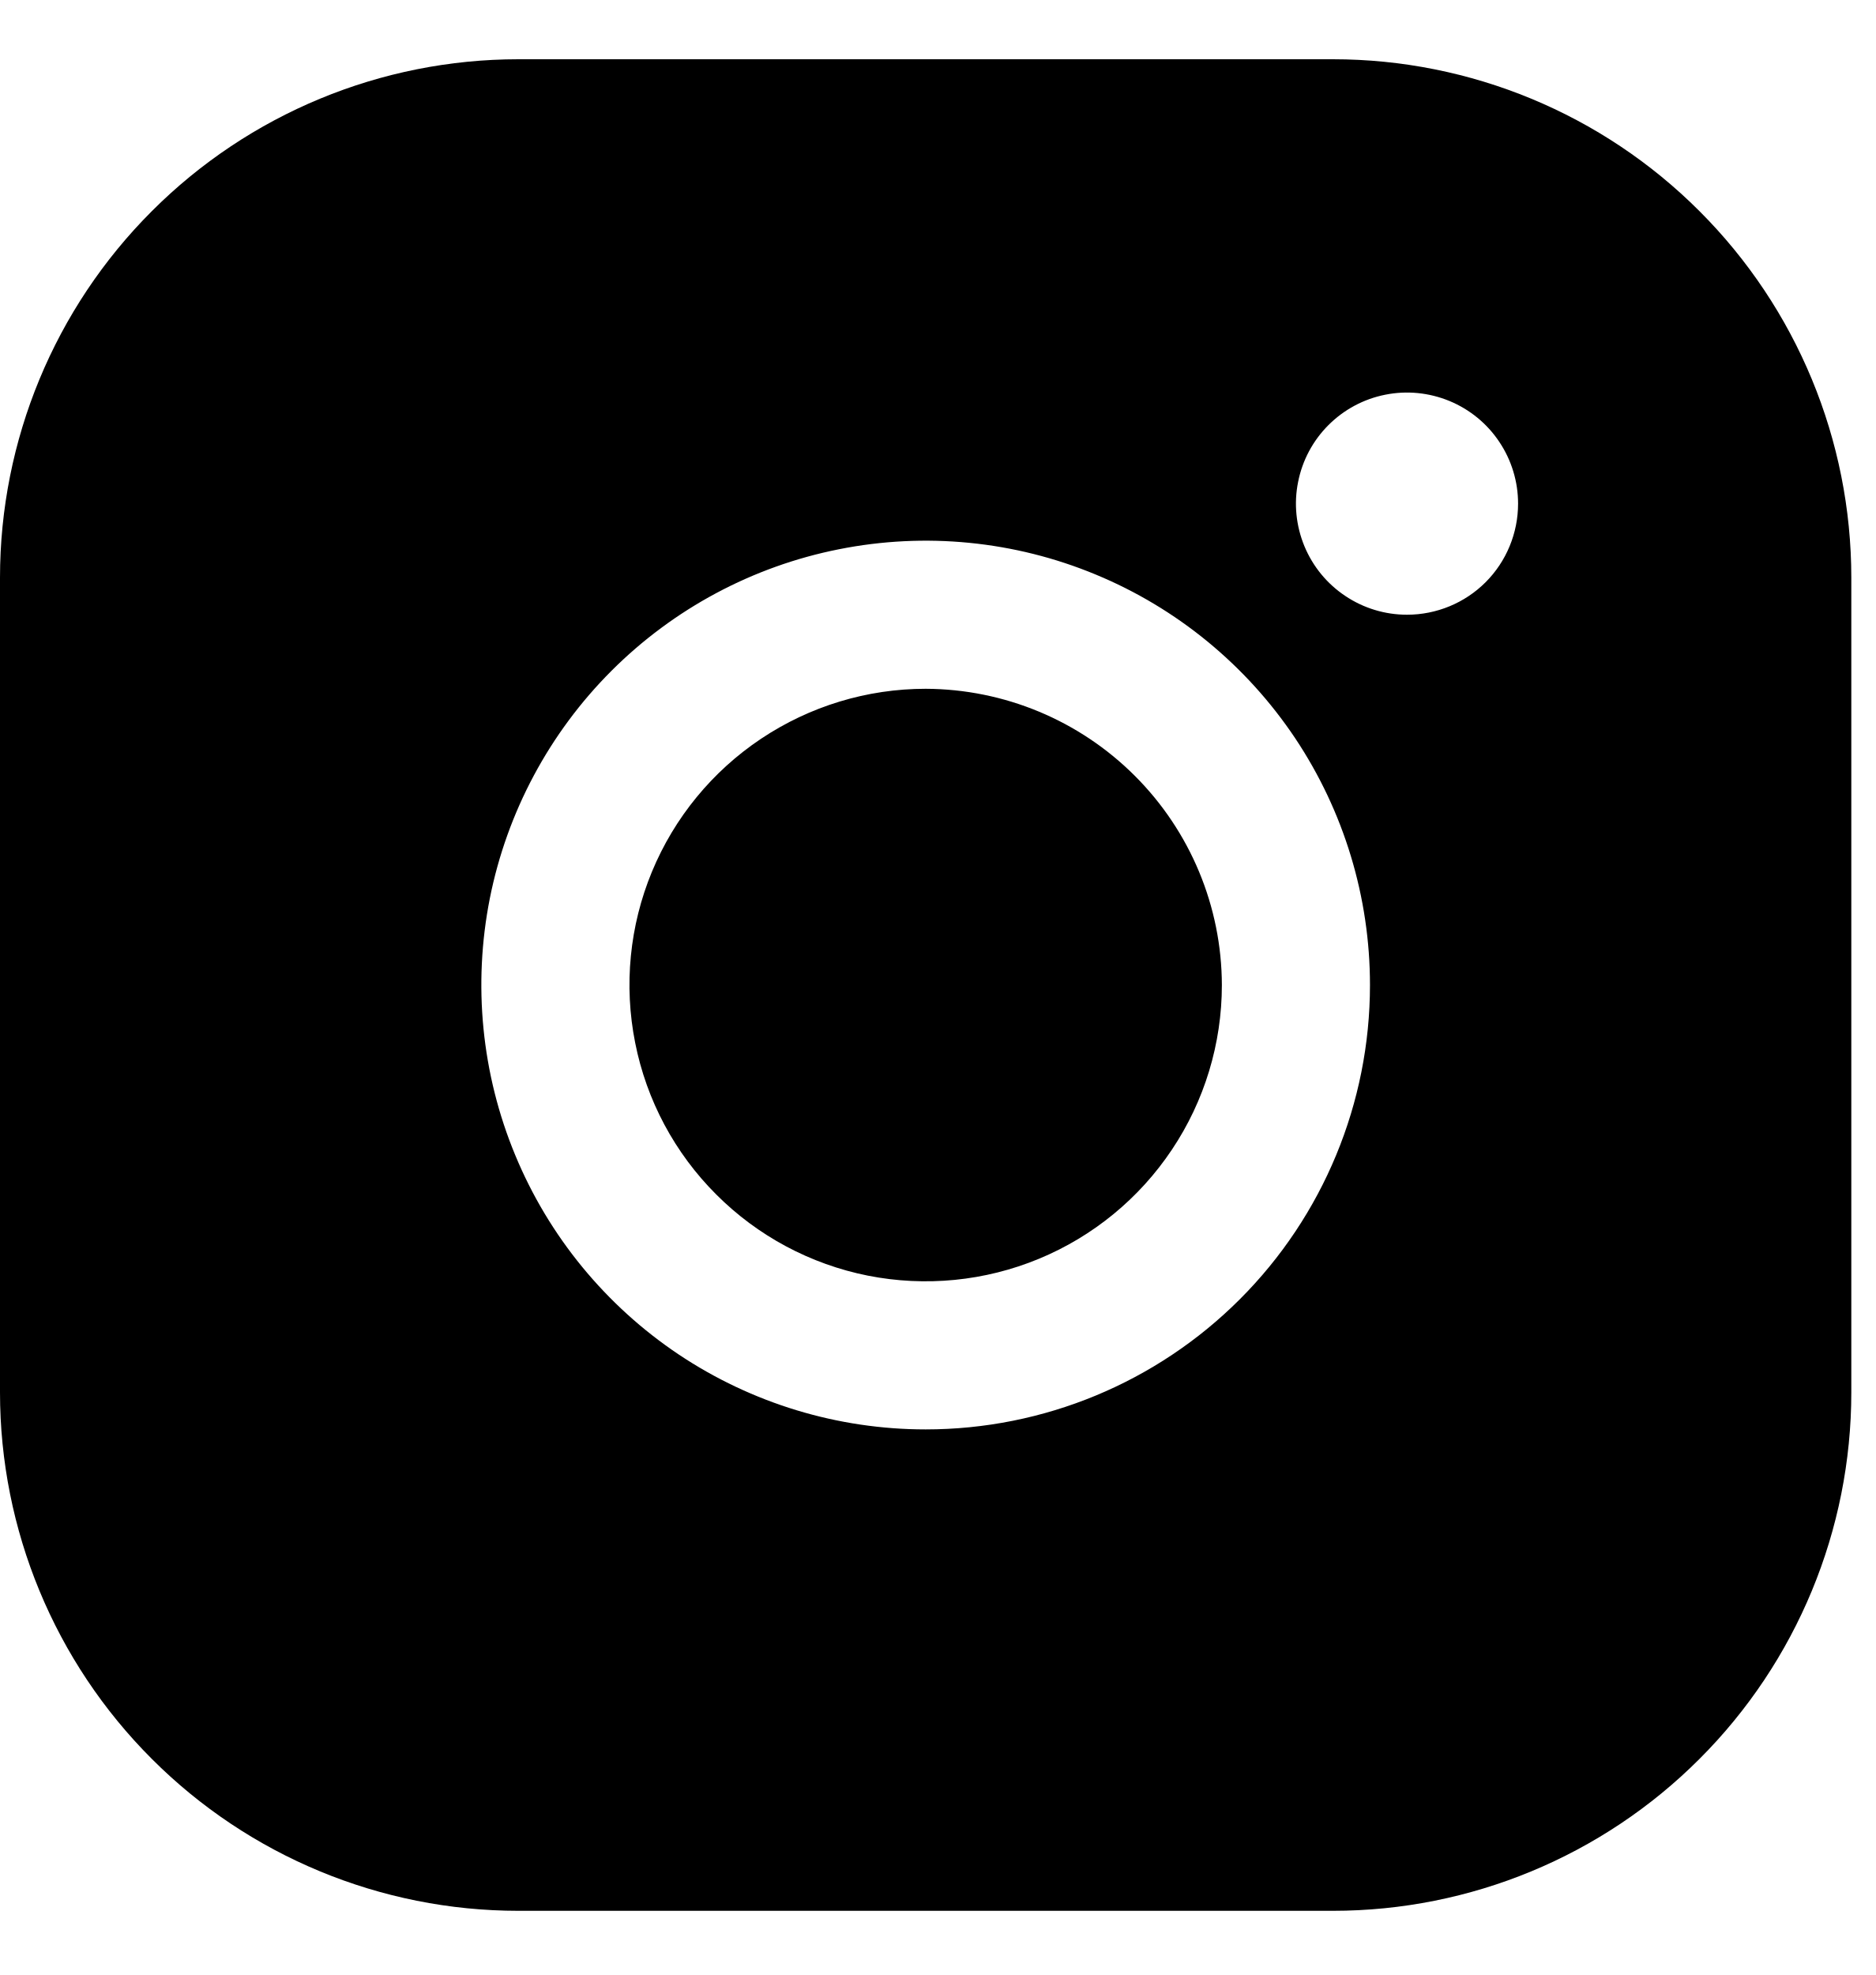
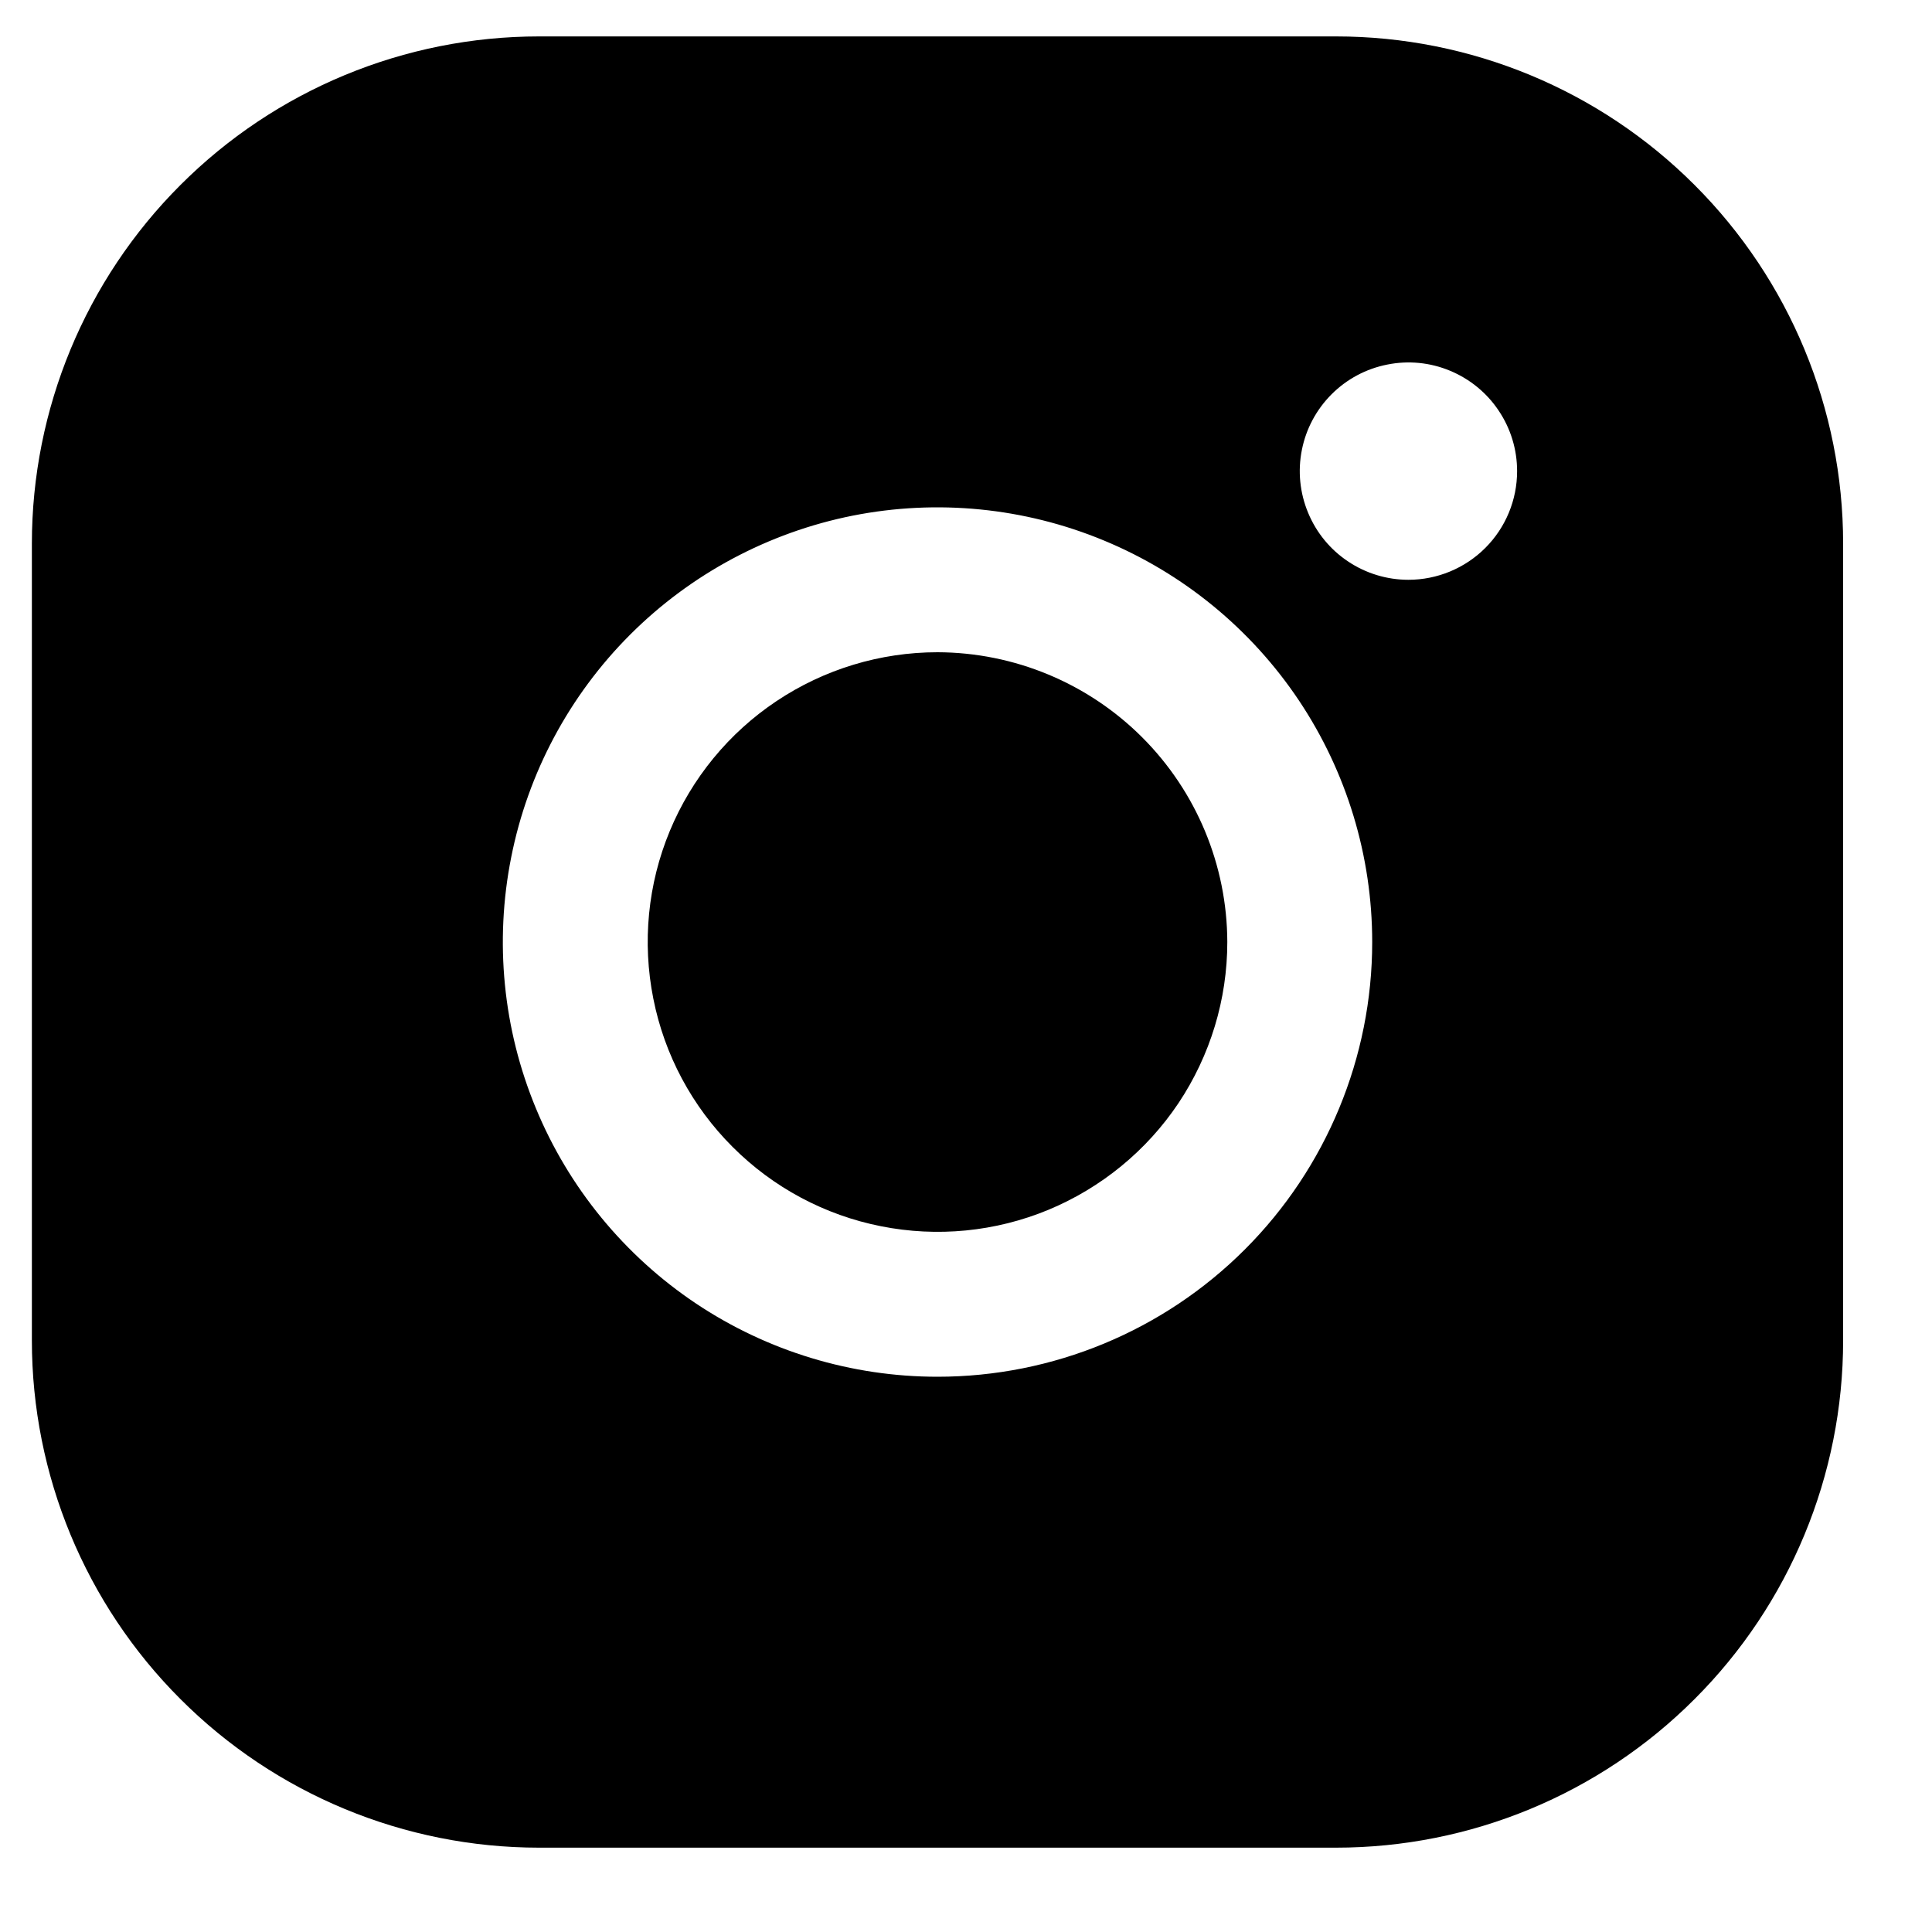
- <svg xmlns="http://www.w3.org/2000/svg" width="19" height="20" viewBox="0 0 19 20" fill="none">
-   <path d="M12.375 9.975C12.375 10.568 12.199 11.149 11.869 11.642C11.54 12.135 11.071 12.52 10.523 12.747C9.975 12.974 9.372 13.033 8.79 12.918C8.208 12.802 7.673 12.516 7.254 12.096C6.834 11.677 6.548 11.142 6.433 10.56C6.317 9.978 6.376 9.375 6.603 8.827C6.83 8.279 7.215 7.81 7.708 7.481C8.202 7.151 8.782 6.975 9.375 6.975C10.17 6.978 10.931 7.294 11.494 7.857C12.056 8.419 12.373 9.18 12.375 9.975ZM18.75 5.85V14.1C18.75 15.492 18.197 16.828 17.212 17.812C16.228 18.797 14.892 19.35 13.5 19.35H5.25C3.858 19.35 2.522 18.797 1.538 17.812C0.553 16.828 0 15.492 0 14.1V5.85C0 4.458 0.553 3.122 1.538 2.138C2.522 1.153 3.858 0.6 5.25 0.6H13.5C14.892 0.6 16.228 1.153 17.212 2.138C18.197 3.122 18.75 4.458 18.75 5.85ZM13.875 9.975C13.875 9.085 13.611 8.215 13.117 7.475C12.622 6.735 11.919 6.158 11.097 5.818C10.275 5.477 9.37 5.388 8.497 5.562C7.624 5.735 6.822 6.164 6.193 6.793C5.564 7.422 5.135 8.224 4.961 9.097C4.788 9.97 4.877 10.875 5.218 11.697C5.558 12.519 6.135 13.222 6.875 13.717C7.615 14.211 8.485 14.475 9.375 14.475C10.569 14.475 11.713 14.001 12.557 13.157C13.401 12.313 13.875 11.169 13.875 9.975ZM15.375 5.1C15.375 4.878 15.309 4.66 15.185 4.475C15.062 4.29 14.886 4.146 14.681 4.061C14.475 3.976 14.249 3.953 14.03 3.997C13.812 4.04 13.612 4.147 13.454 4.305C13.297 4.462 13.19 4.662 13.147 4.881C13.103 5.099 13.126 5.325 13.211 5.531C13.296 5.736 13.44 5.912 13.625 6.035C13.81 6.159 14.027 6.225 14.25 6.225C14.548 6.225 14.835 6.107 15.046 5.896C15.257 5.685 15.375 5.398 15.375 5.1Z" fill="black" />
+ <svg xmlns="http://www.w3.org/2000/svg" width="20" height="20" viewBox="0 0 20 20" fill="none">
+   <path d="M12.705 9.752C12.705 10.345 12.529 10.925 12.2 11.419C11.87 11.912 11.401 12.296 10.853 12.524C10.305 12.751 9.702 12.81 9.12 12.694C8.538 12.579 8.003 12.293 7.584 11.873C7.164 11.454 6.878 10.919 6.763 10.337C6.647 9.755 6.706 9.152 6.933 8.604C7.16 8.056 7.545 7.587 8.038 7.258C8.532 6.928 9.112 6.752 9.705 6.752C10.5 6.754 11.262 7.071 11.824 7.633C12.386 8.195 12.703 8.957 12.705 9.752ZM19.08 5.627V13.877C19.08 15.269 18.527 16.605 17.542 17.589C16.558 18.574 15.223 19.127 13.83 19.127H5.58C4.188 19.127 2.852 18.574 1.868 17.589C0.883 16.605 0.33 15.269 0.33 13.877V5.627C0.33 4.235 0.883 2.899 1.868 1.915C2.852 0.93 4.188 0.377 5.58 0.377H13.83C15.223 0.377 16.558 0.93 17.542 1.915C18.527 2.899 19.08 4.235 19.08 5.627ZM14.205 9.752C14.205 8.862 13.941 7.992 13.447 7.252C12.952 6.512 12.249 5.935 11.427 5.595C10.605 5.254 9.7 5.165 8.827 5.338C7.954 5.512 7.152 5.941 6.523 6.57C5.894 7.199 5.465 8.001 5.292 8.874C5.118 9.747 5.207 10.652 5.548 11.474C5.888 12.296 6.465 12.999 7.205 13.494C7.945 13.988 8.815 14.252 9.705 14.252C10.899 14.252 12.043 13.778 12.887 12.934C13.731 12.09 14.205 10.945 14.205 9.752ZM15.705 4.877C15.705 4.654 15.639 4.437 15.515 4.252C15.392 4.067 15.216 3.923 15.011 3.838C14.805 3.752 14.579 3.73 14.361 3.774C14.142 3.817 13.942 3.924 13.785 4.081C13.627 4.239 13.52 4.439 13.477 4.657C13.433 4.876 13.456 5.102 13.541 5.307C13.626 5.513 13.77 5.689 13.955 5.812C14.14 5.936 14.358 6.002 14.58 6.002C14.878 6.002 15.165 5.883 15.376 5.672C15.587 5.461 15.705 5.175 15.705 4.877Z" fill="black" />
</svg>
